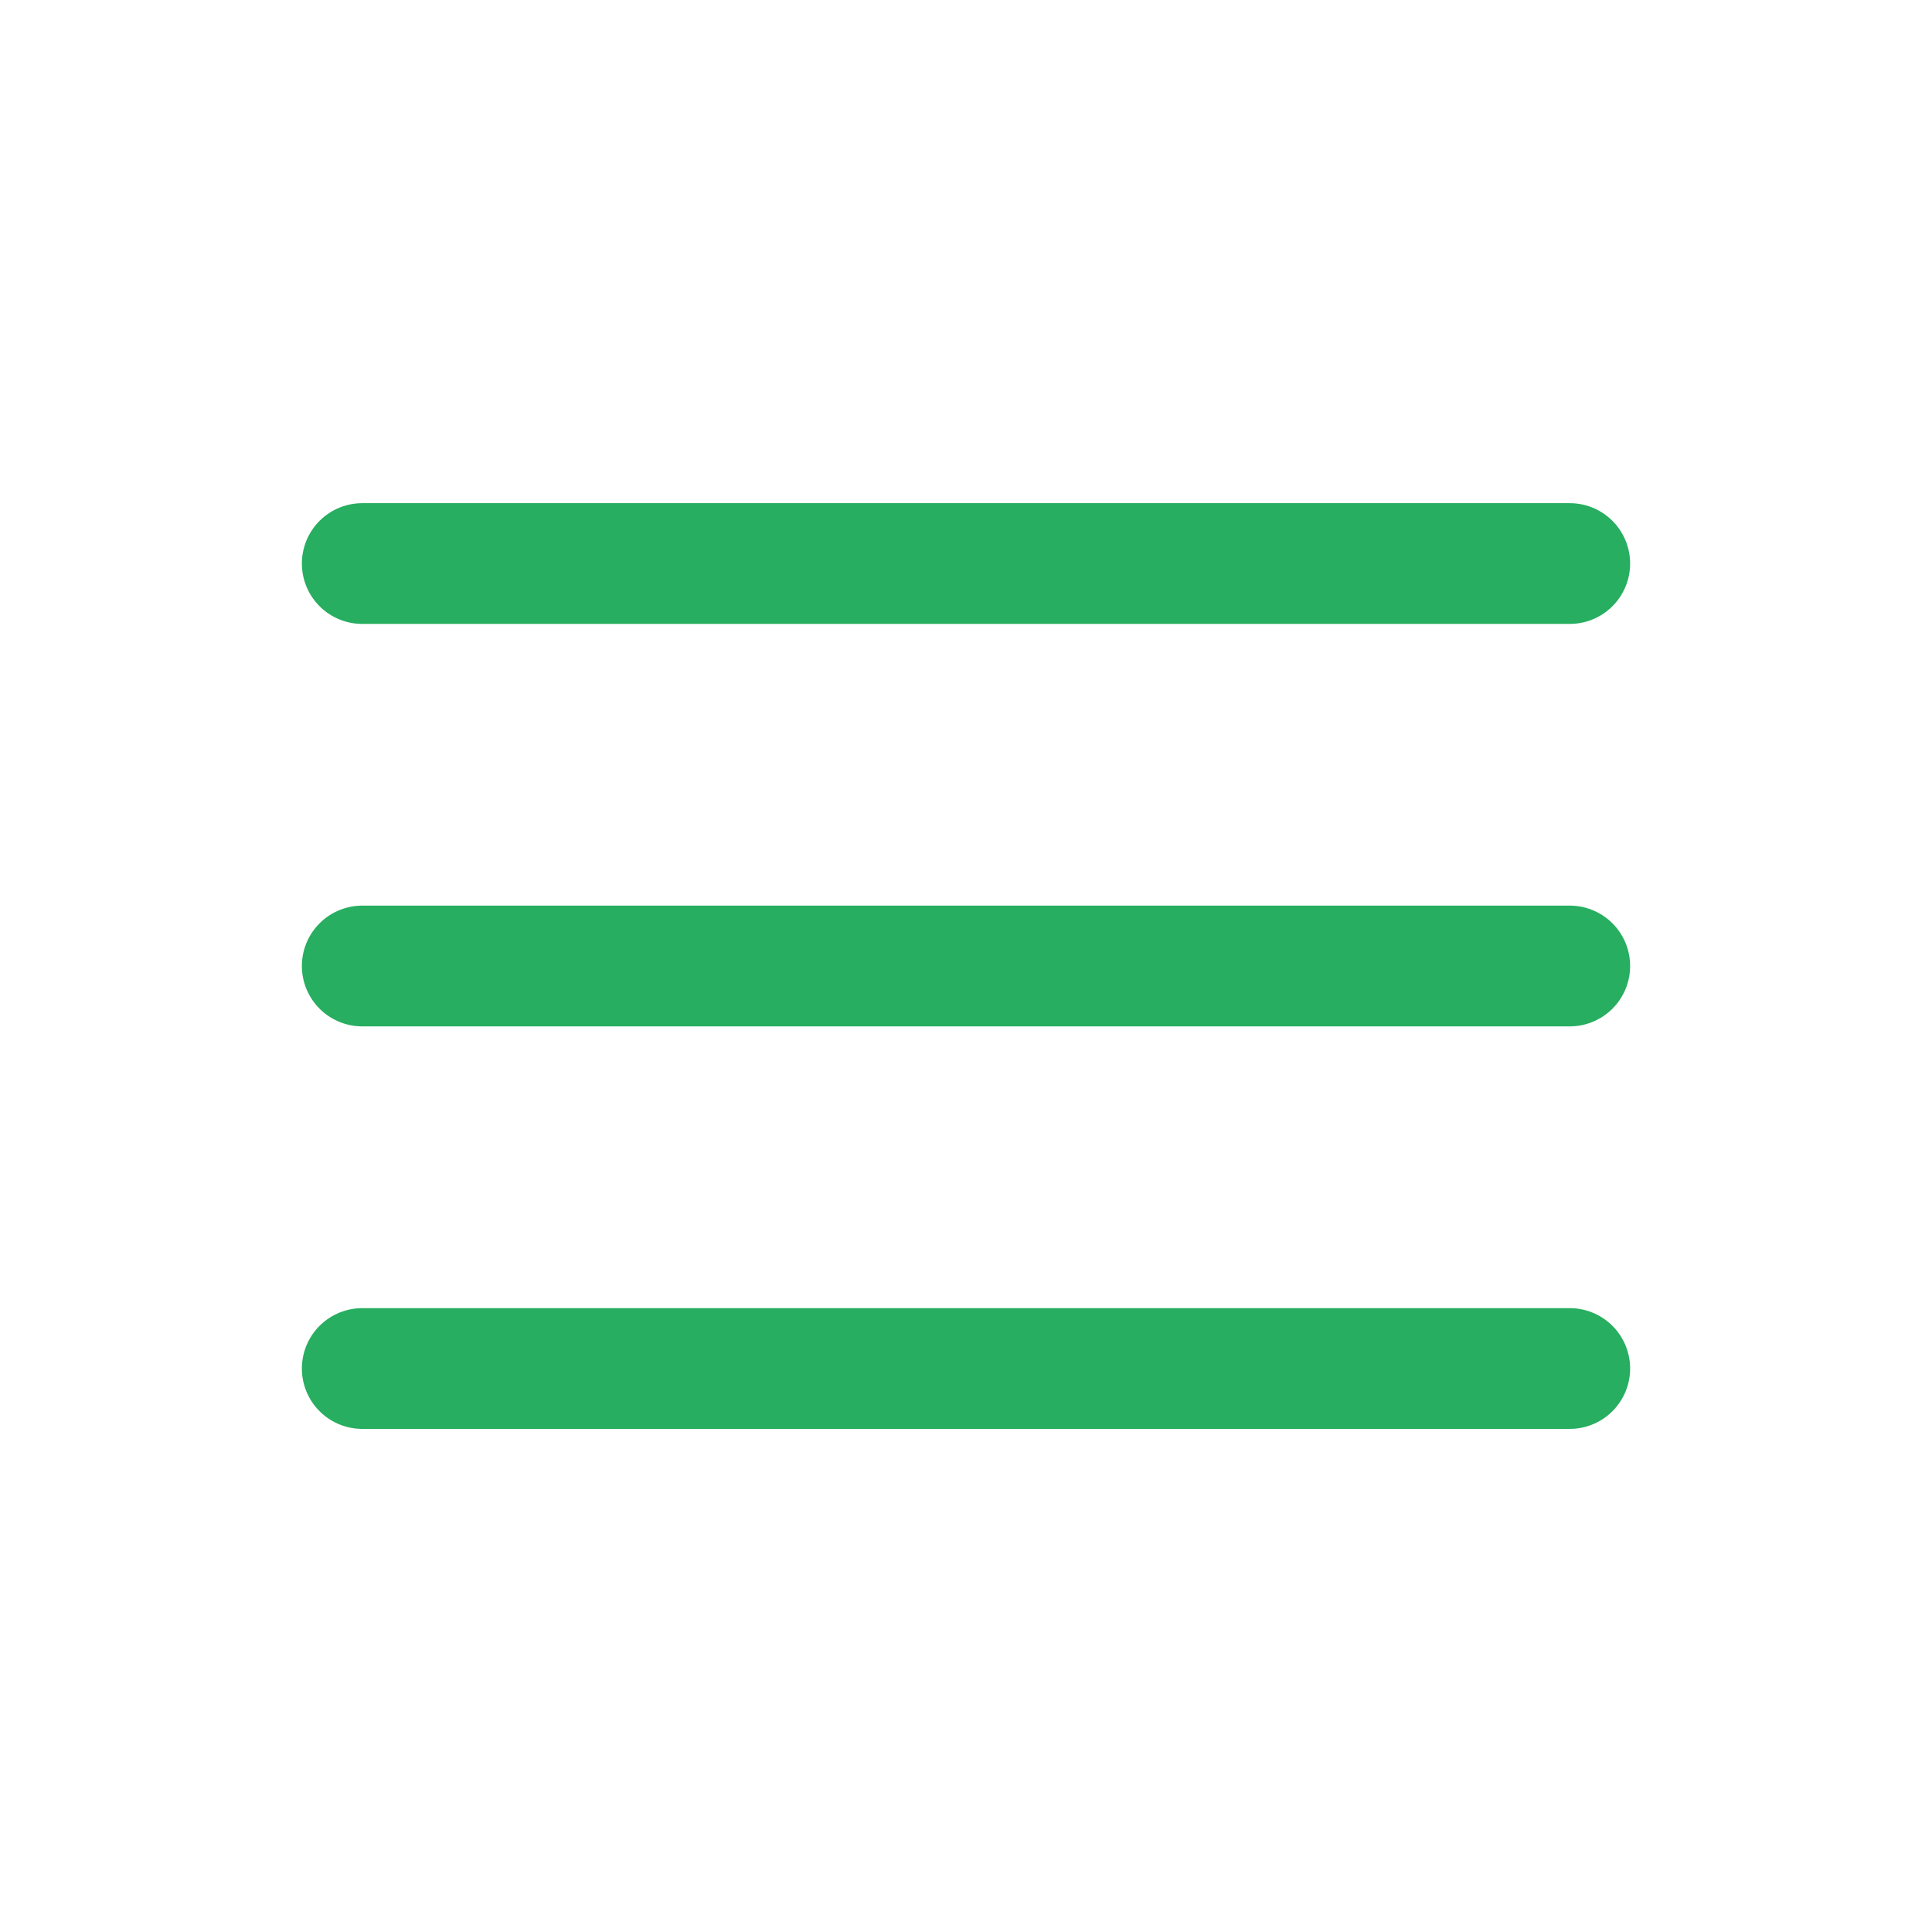
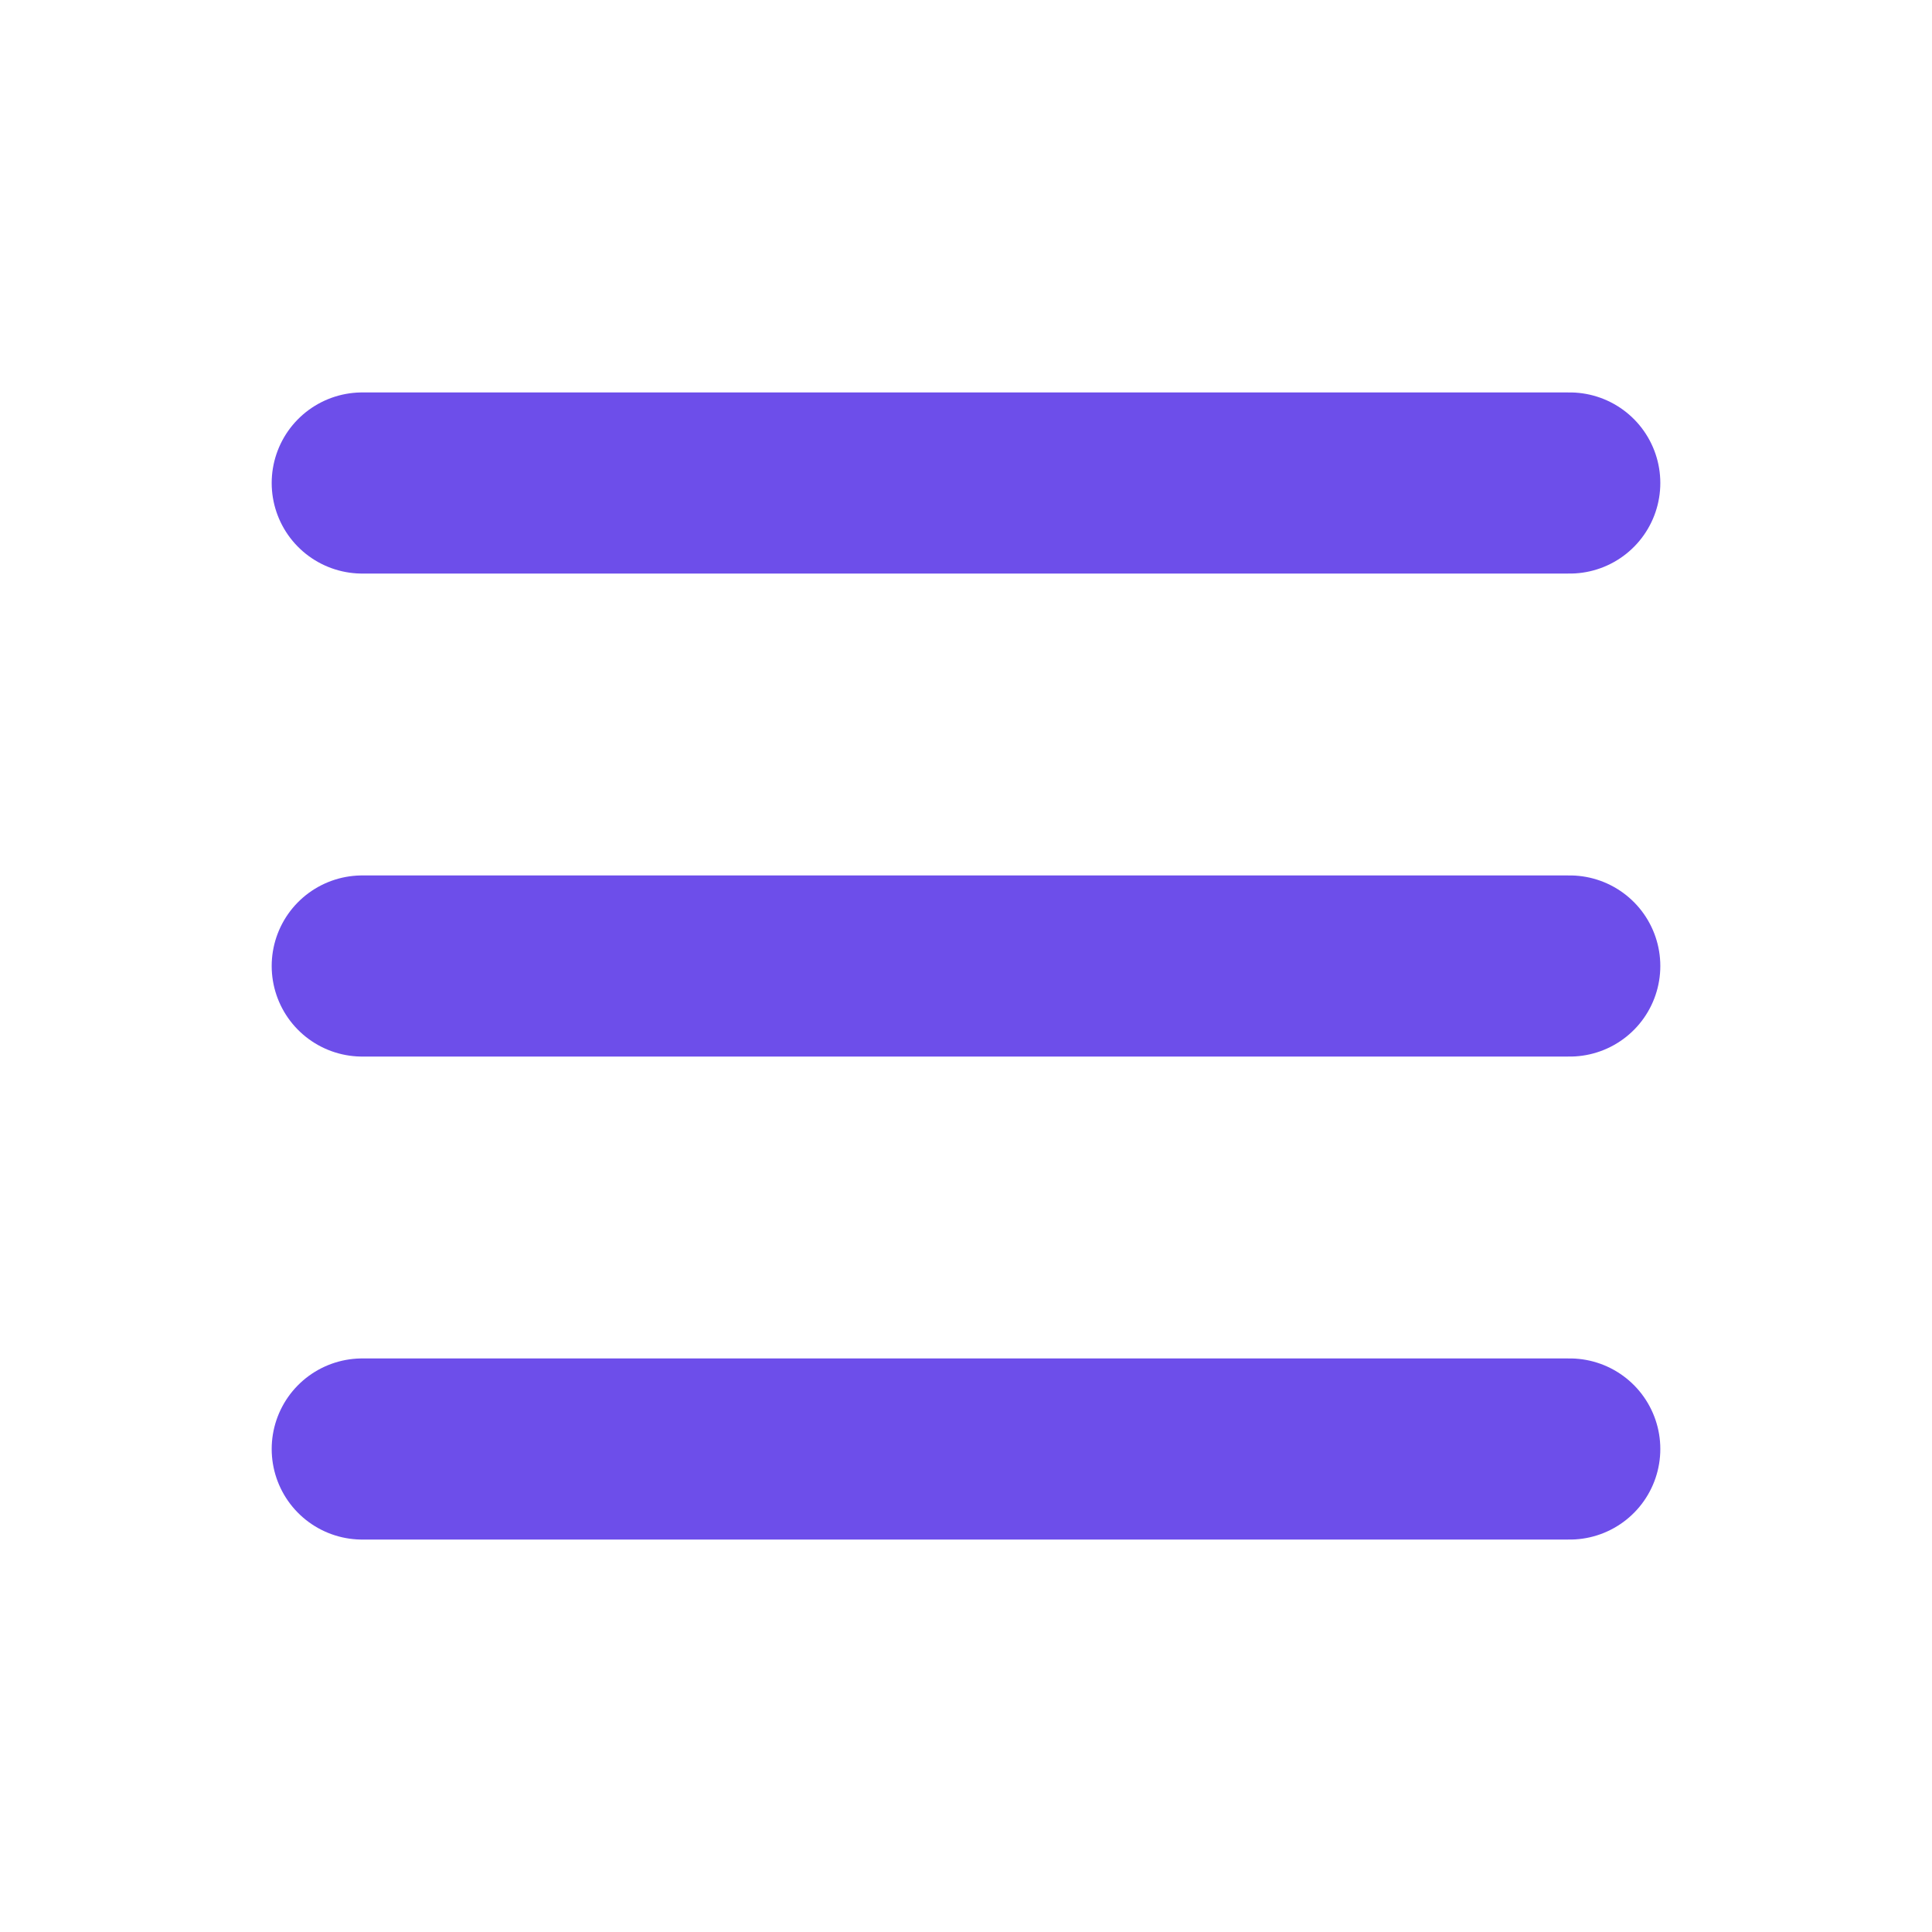
<svg xmlns="http://www.w3.org/2000/svg" width="32" height="32" viewBox="0 0 32 32" fill="none">
-   <path d="M6 9.334H26" stroke="#27AE60" stroke-width="2" stroke-linecap="round" />
-   <path d="M6 16H26" stroke="#27AE60" stroke-width="2" stroke-linecap="round" />
-   <path d="M6 22.667H26" stroke="#27AE60" stroke-width="2" stroke-linecap="round" />
+   <path d="M6 8H26" stroke="#6D4EEA" stroke-width="3" stroke-linecap="round" />
+   <path d="M6 16H26" stroke="#6D4EEA" stroke-width="3" stroke-linecap="round" />
+   <path d="M6 24H26" stroke="#6D4EEA" stroke-width="3" stroke-linecap="round" />
</svg>
